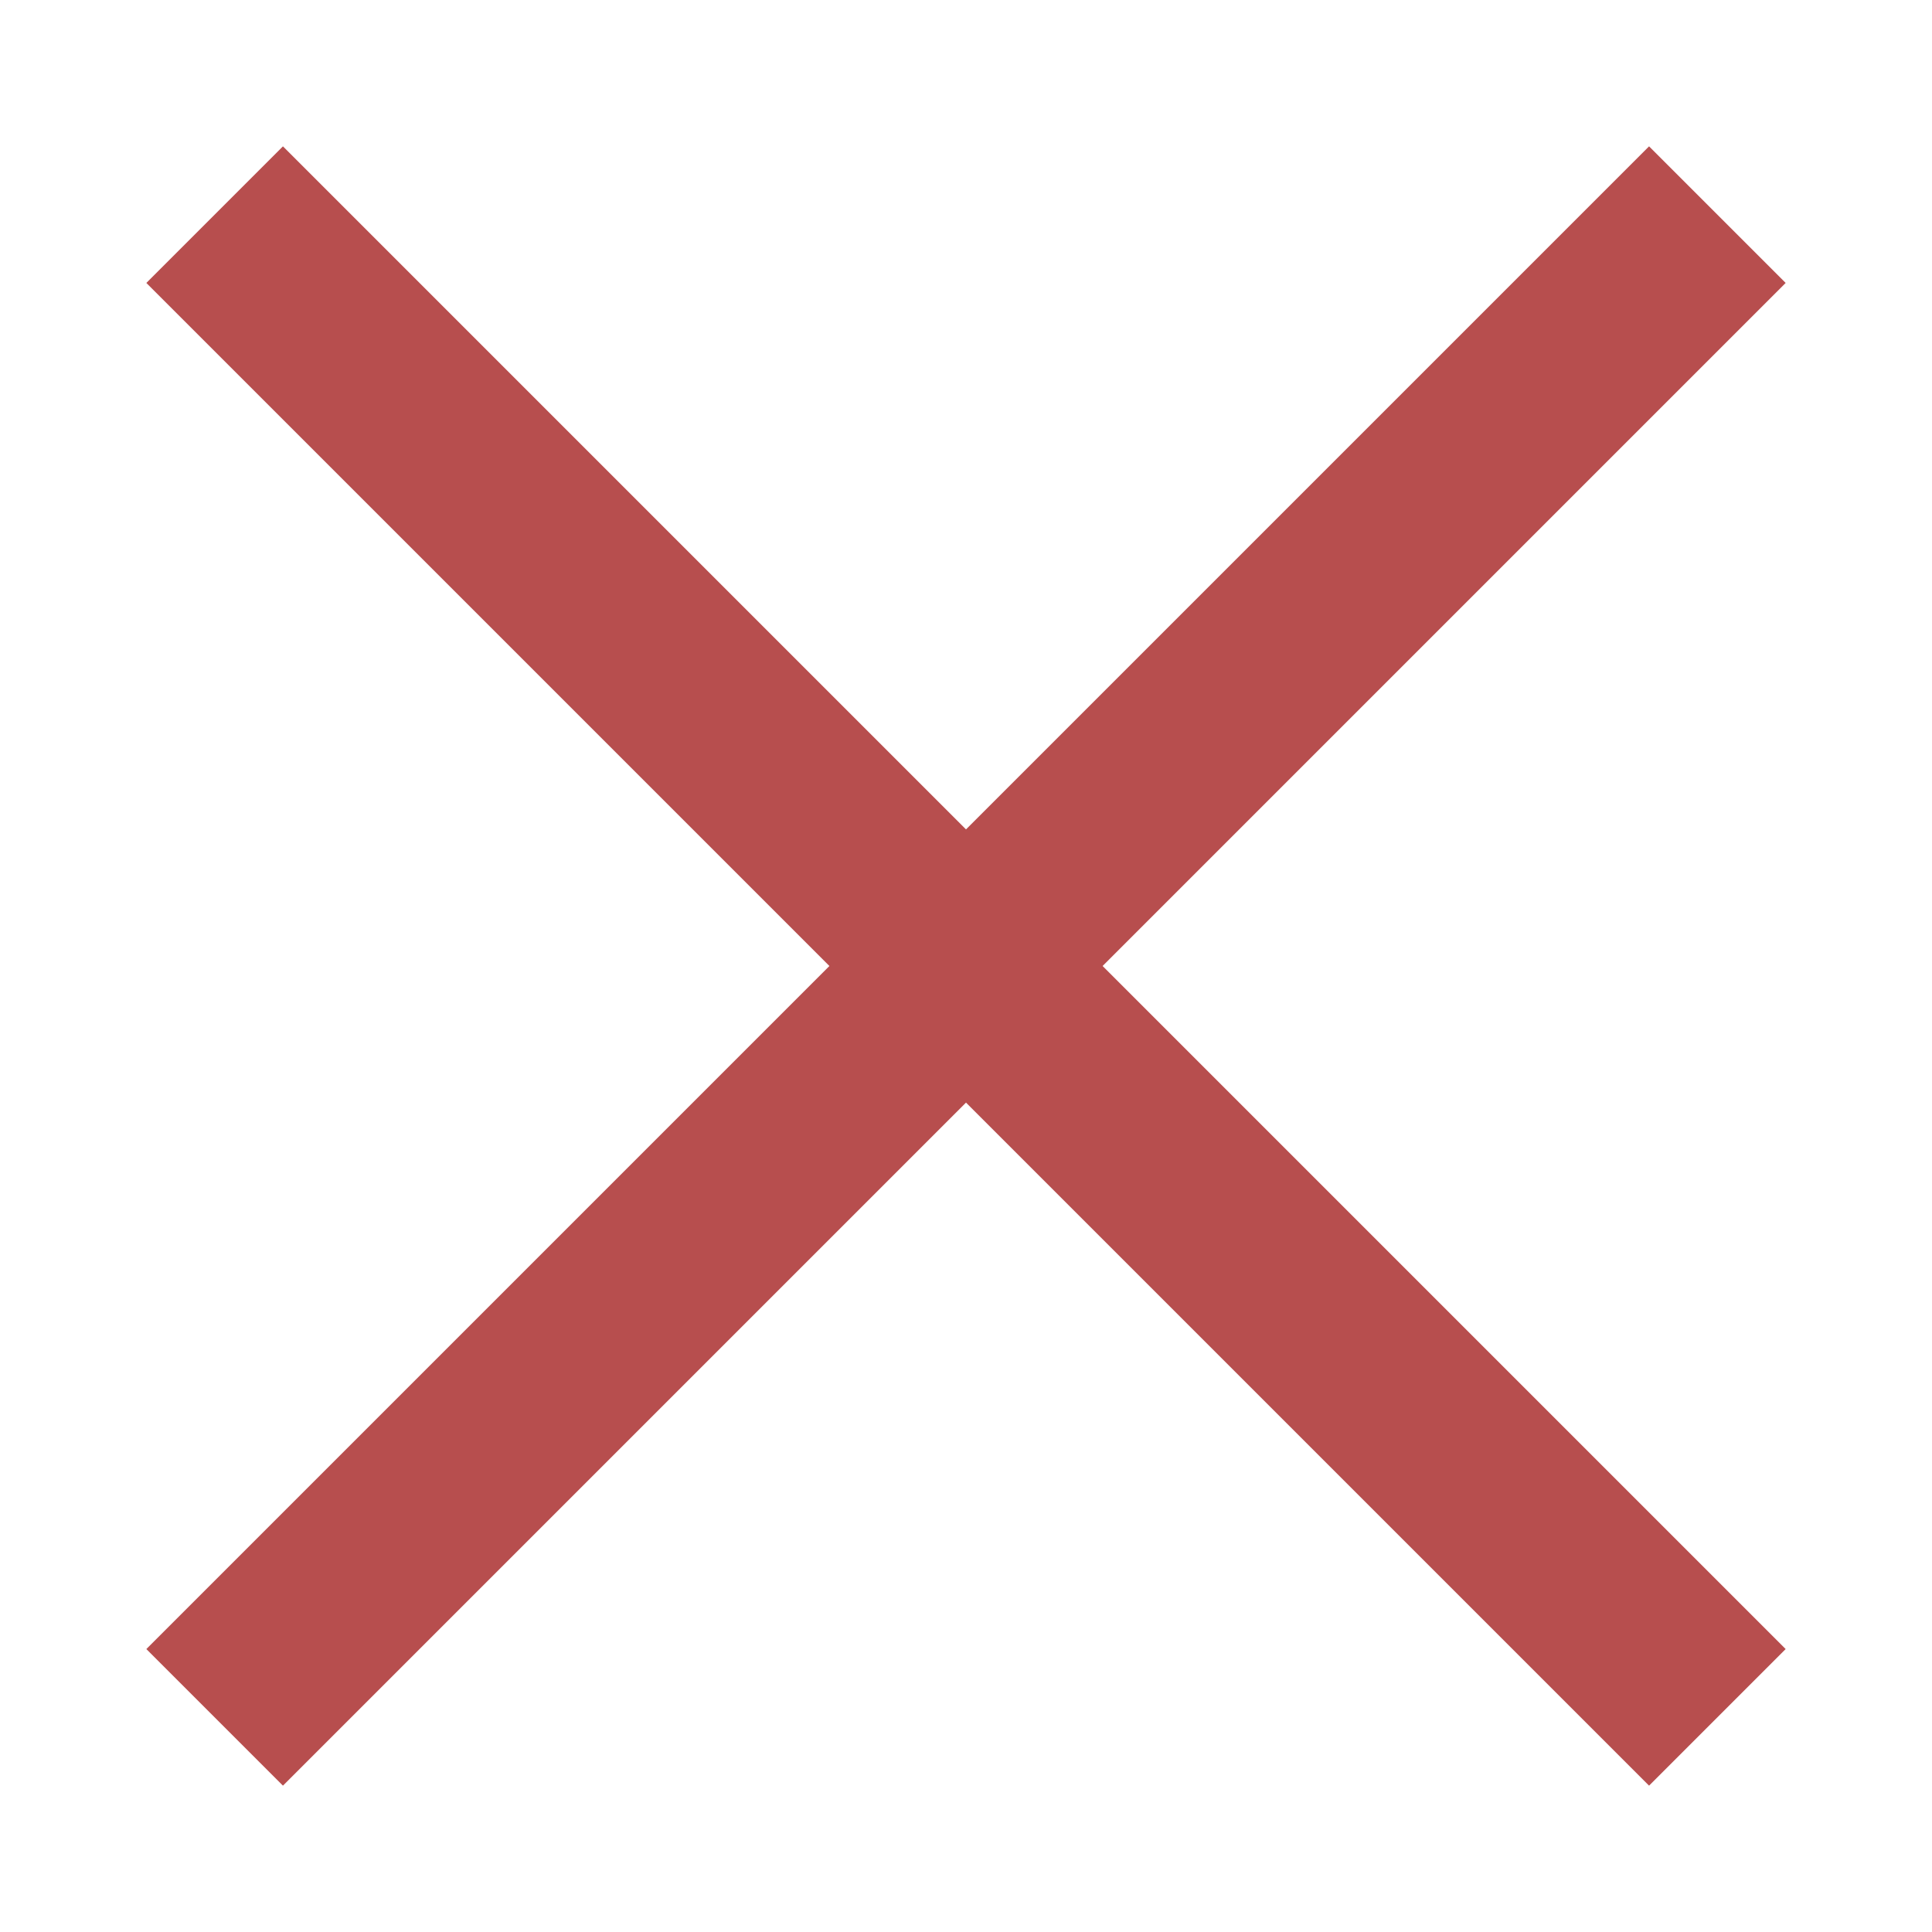
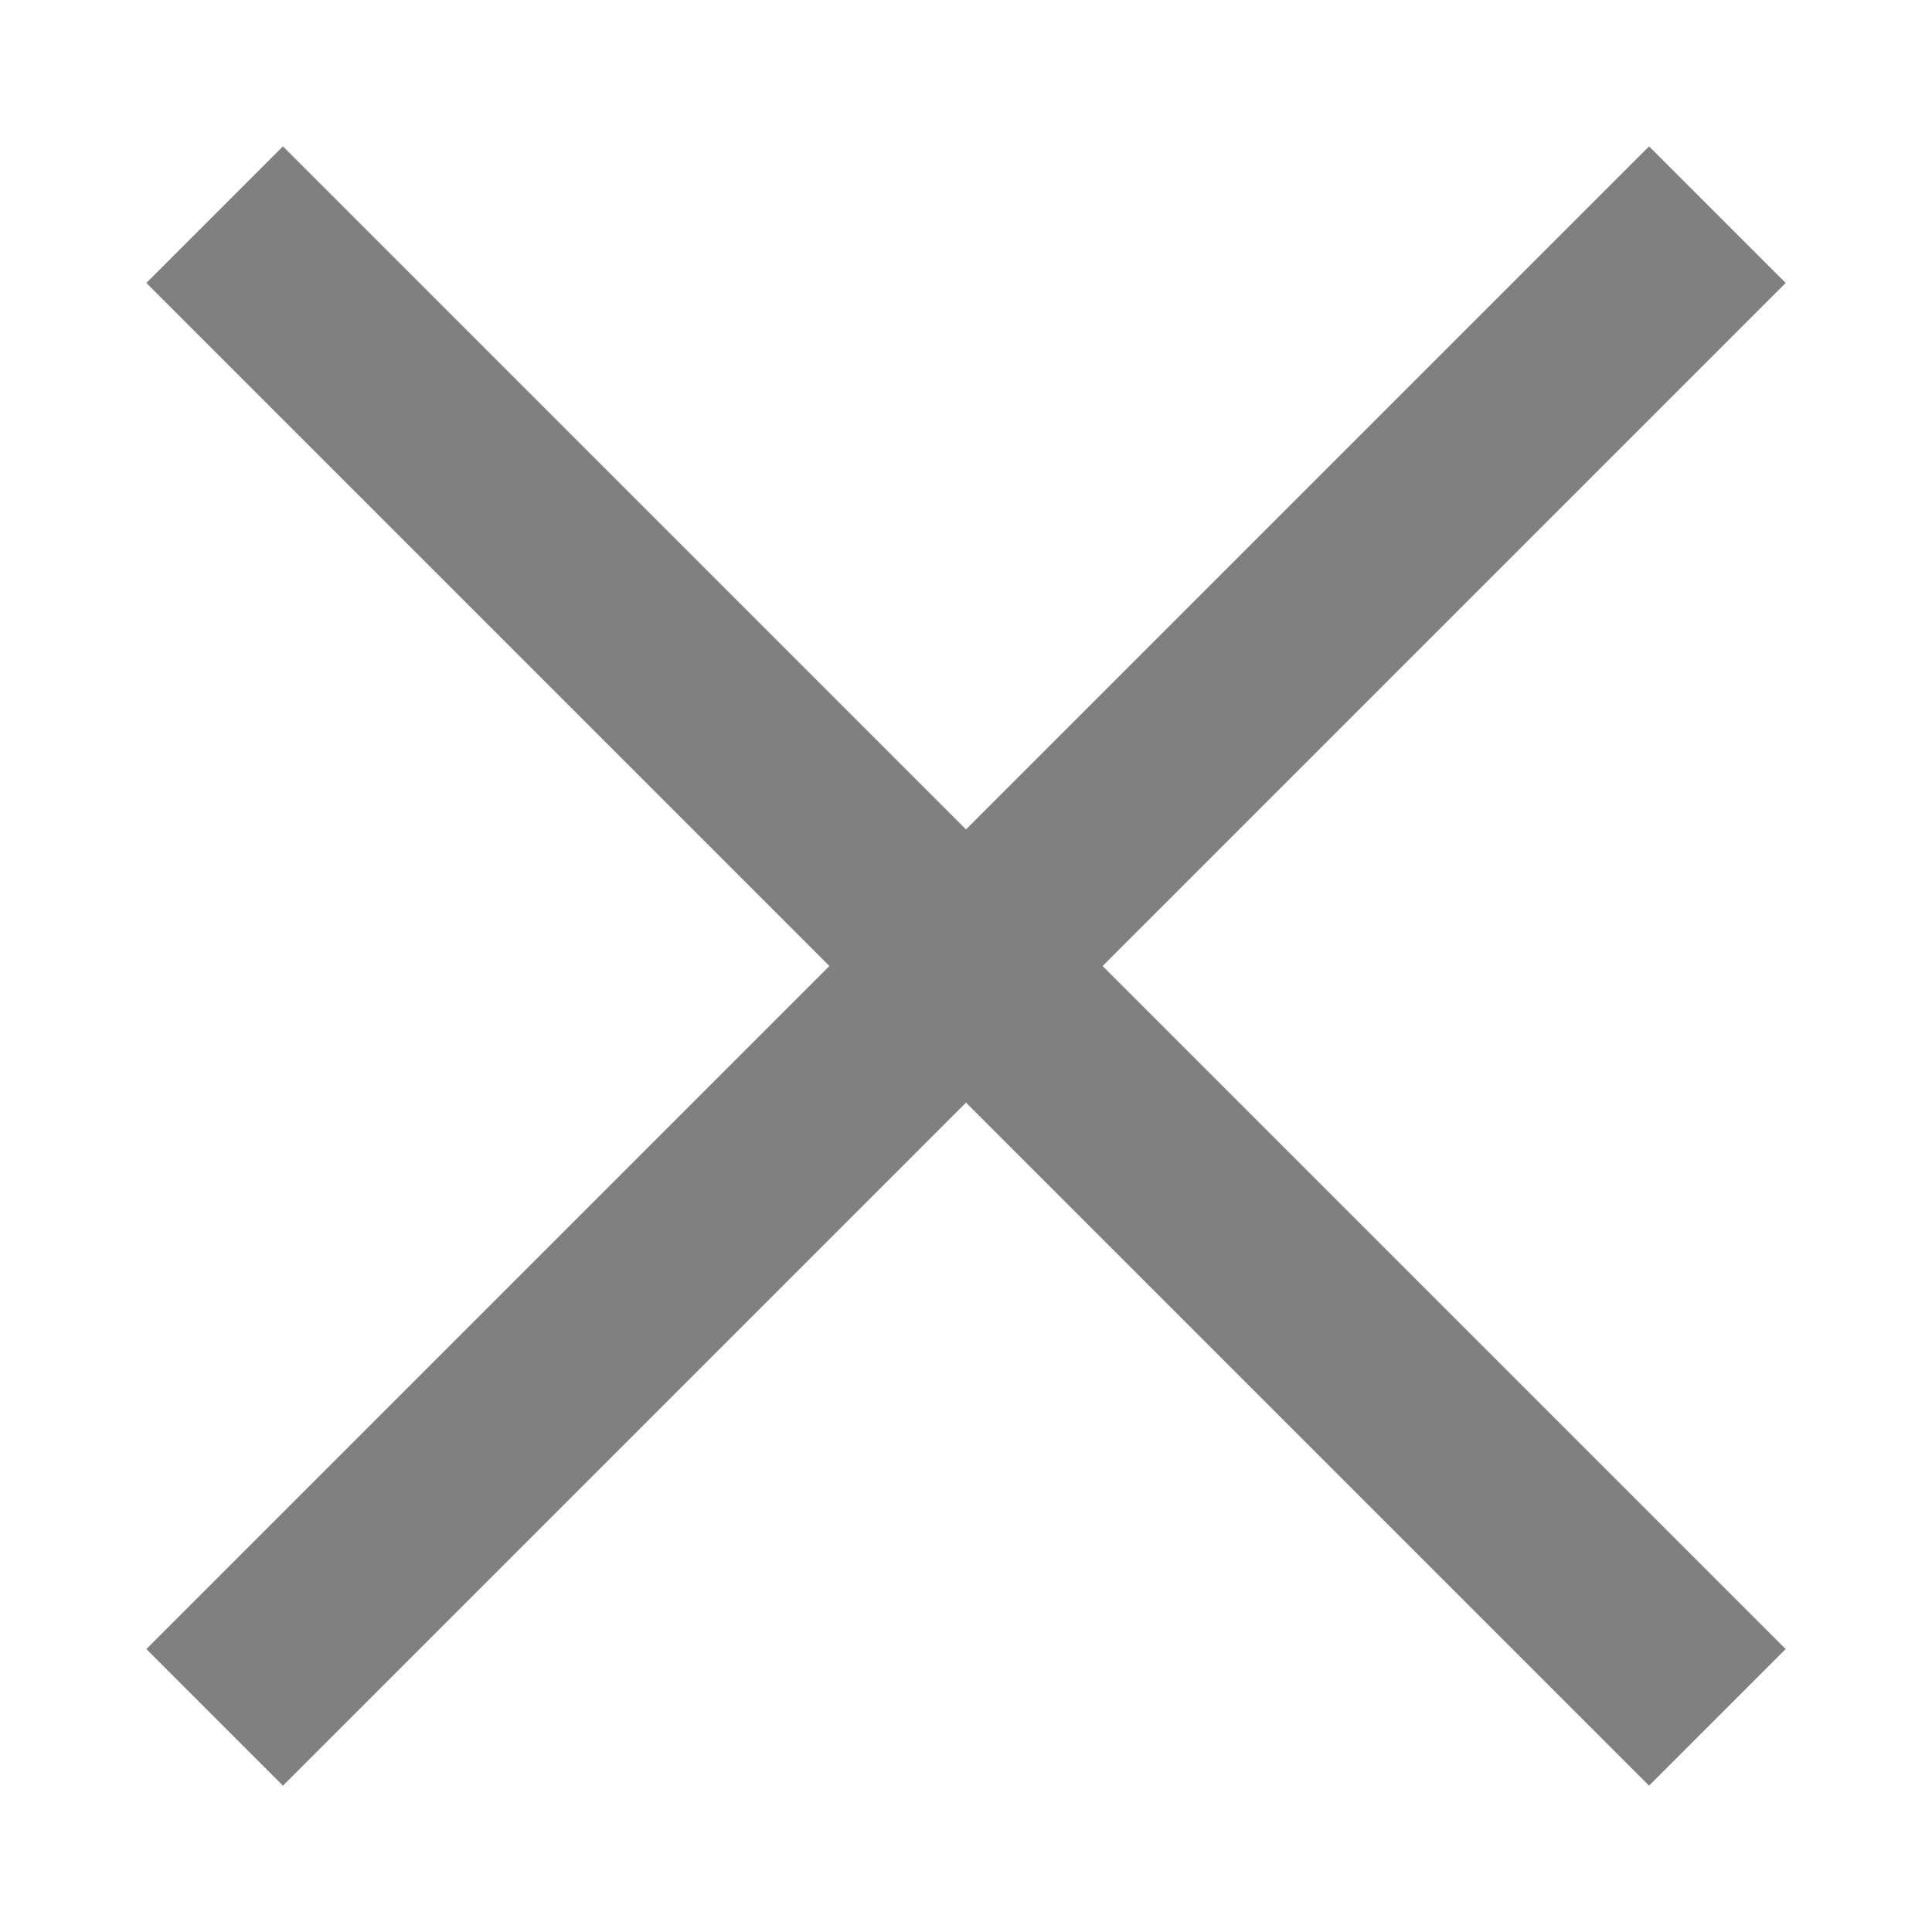
- <svg xmlns="http://www.w3.org/2000/svg" fill="#b74e4e" version="1.1" width="20" height="20" viewBox="0 0 20 20">
+ <svg xmlns="http://www.w3.org/2000/svg" fill="gray" version="1.1" width="20" height="20" viewBox="0 0 20 20">
  <path d="M10 8.586l-7.071-7.071-1.414 1.414 7.071 7.071-7.071 7.071 1.414 1.414 7.071-7.071 7.071 7.071 1.414-1.414-7.071-7.071 7.071-7.071-1.414-1.414-7.071 7.071z" />
</svg>
